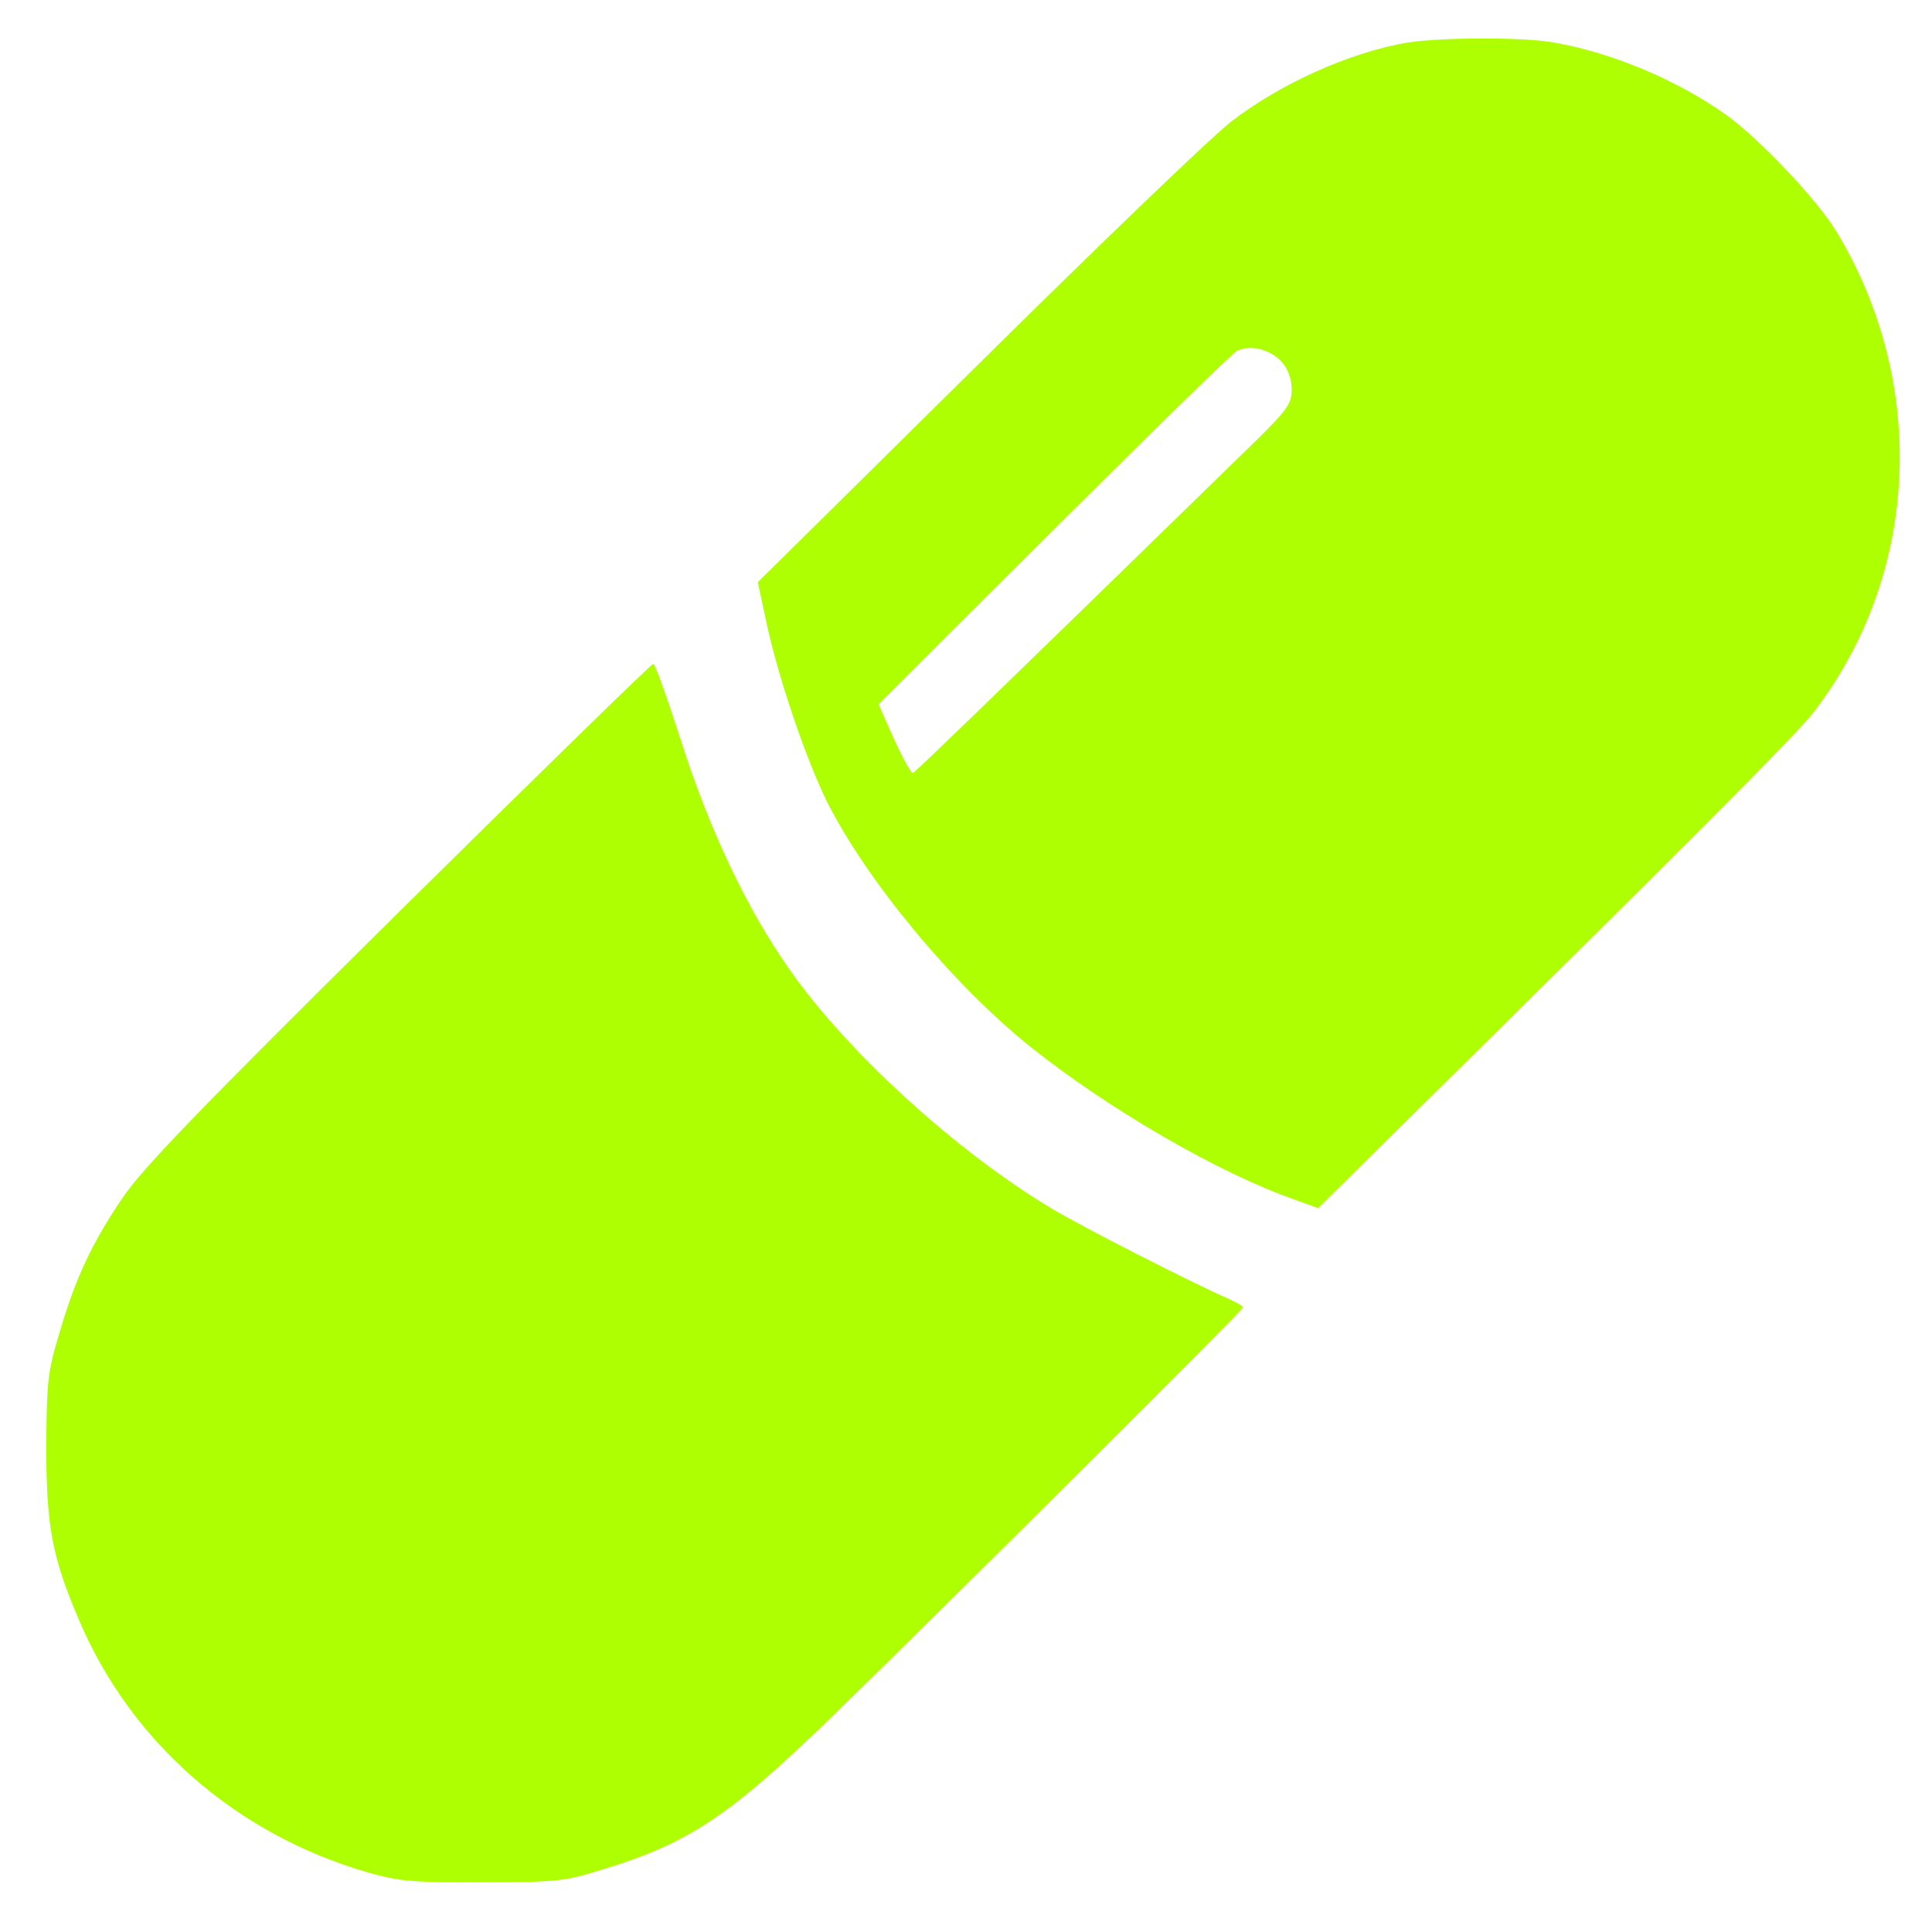
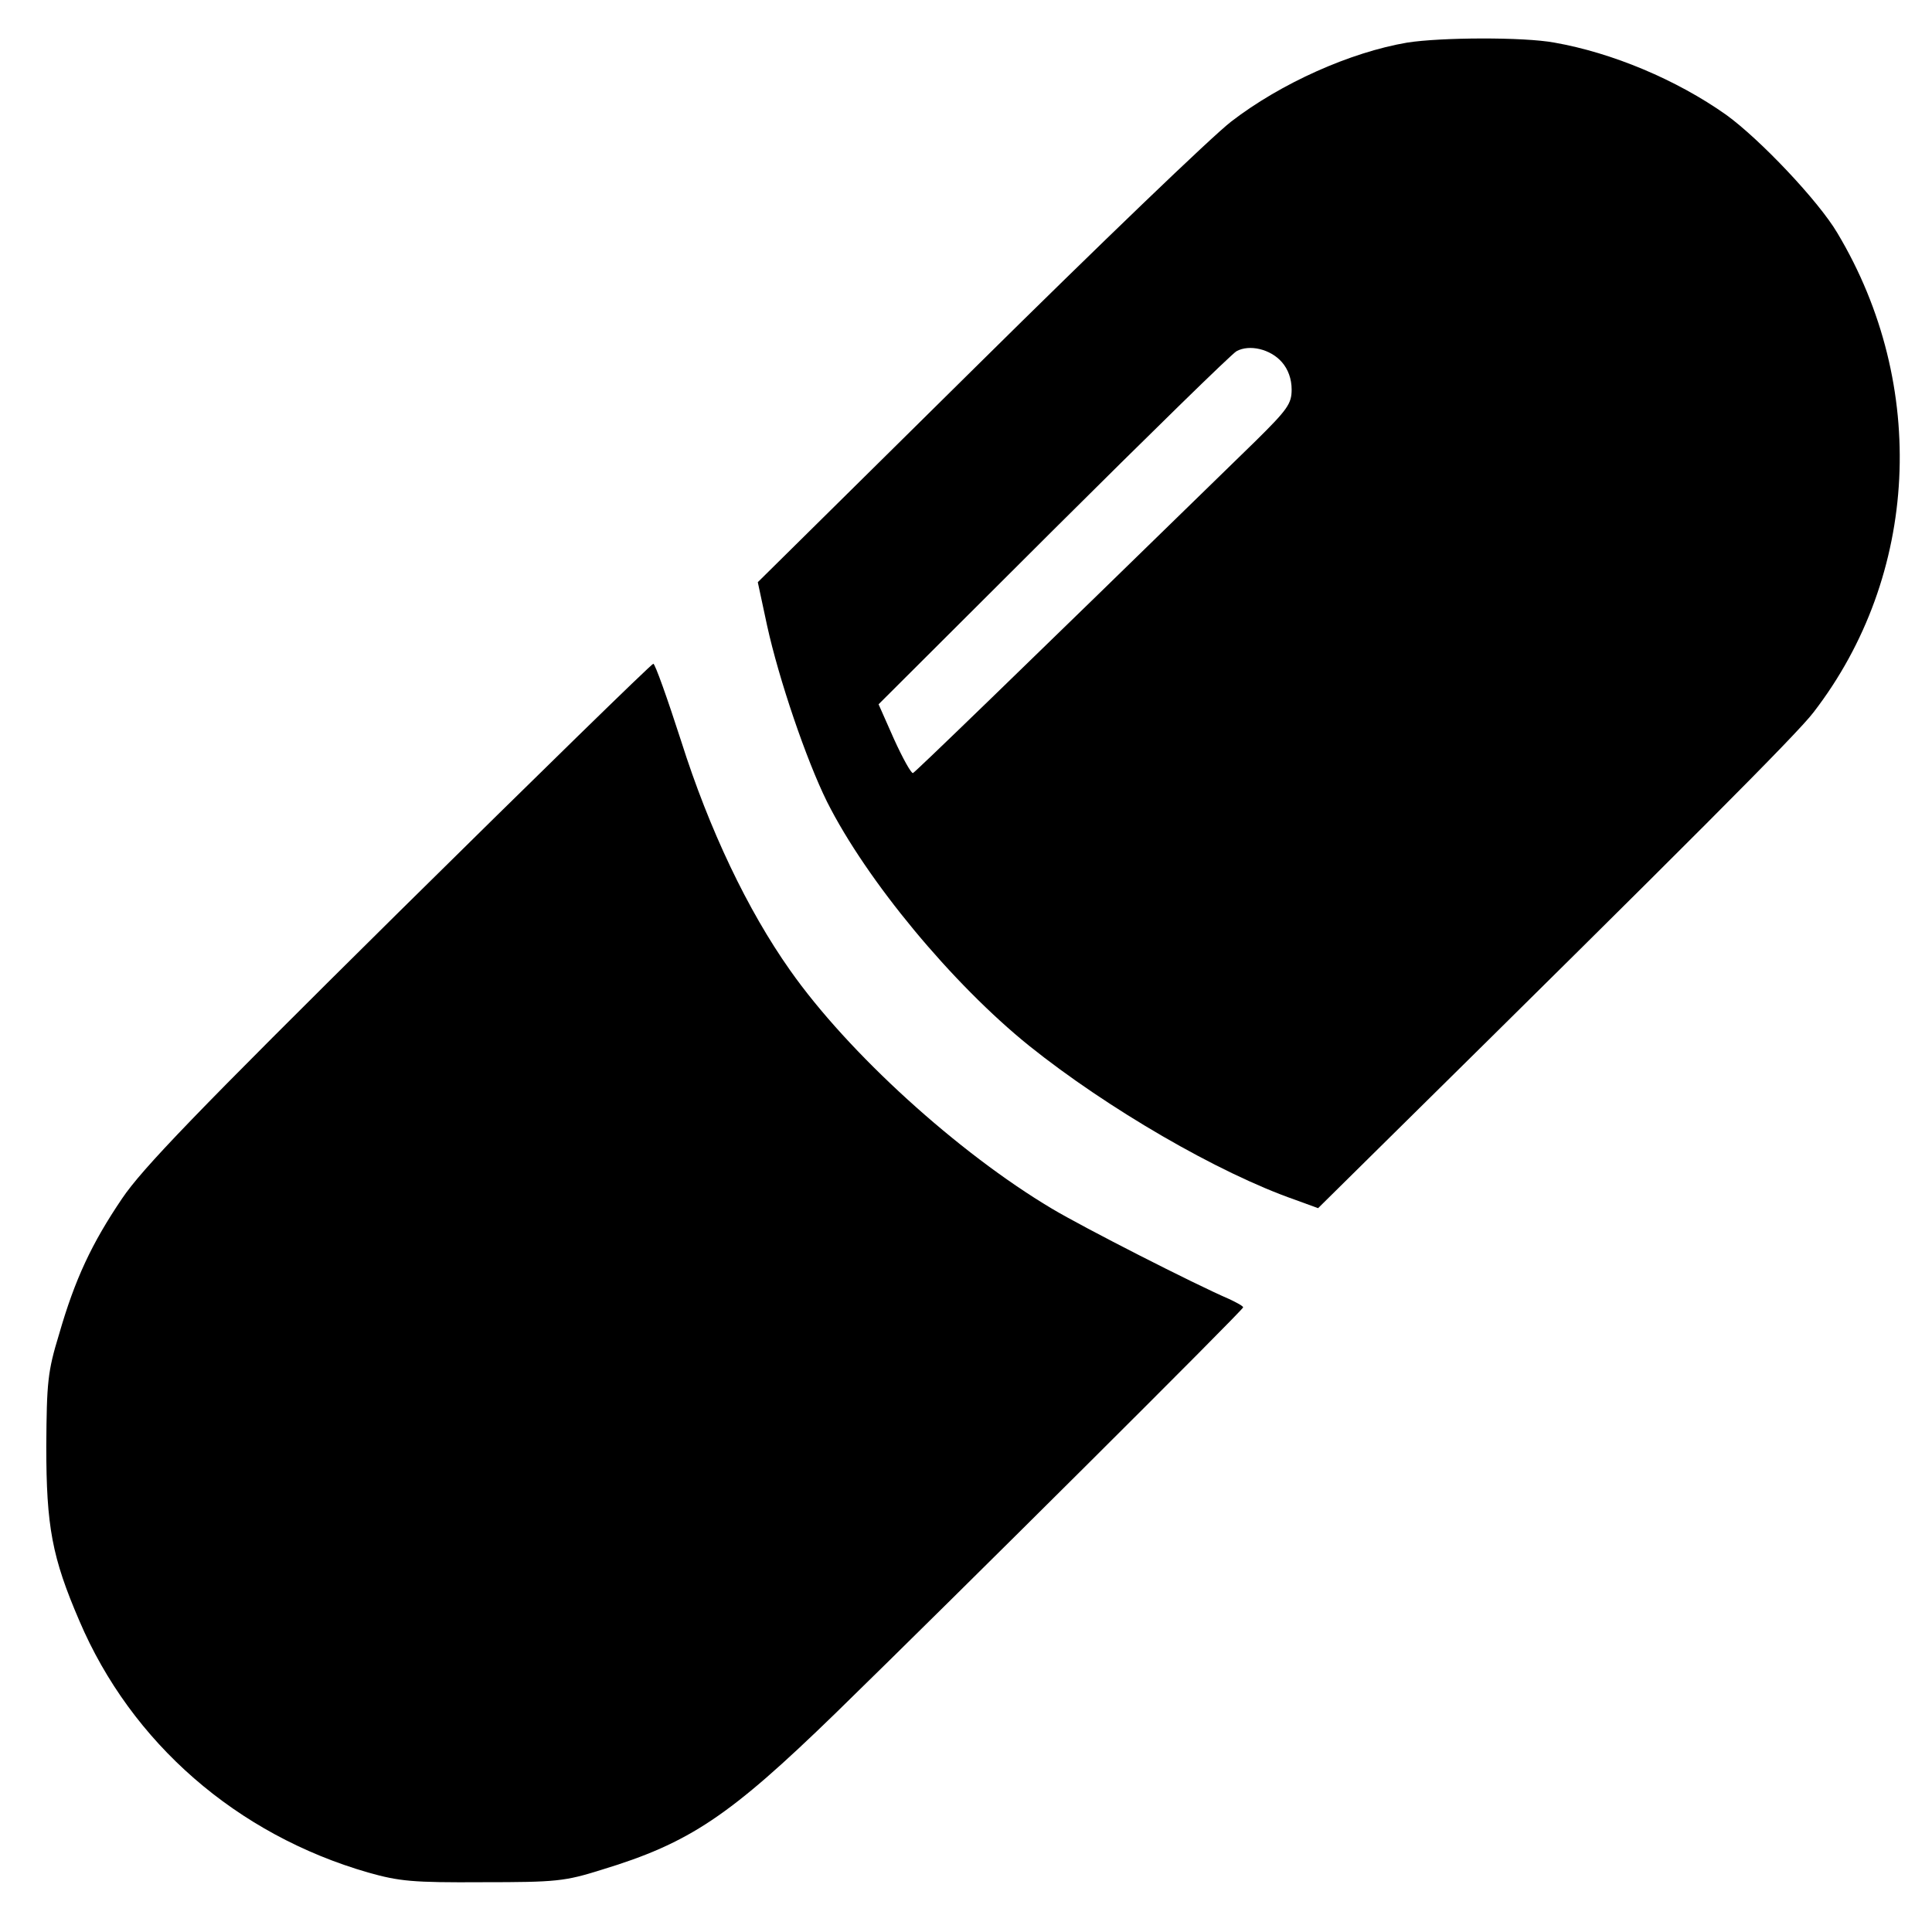
<svg xmlns="http://www.w3.org/2000/svg" version="1.0" width="504pt" height="504pt" viewBox="0 0 504 504" preserveAspectRatio="xMidYMid meet">
-   <g transform="translate(-230,540) scale(0.115,-0.115)" fill="#afff03" stroke="none">
-     <path d="M5192 4599 c-129 -22 -286 -92 -399 -179 -43 -33 -302 -282 -576 -553 l-498 -492 21 -98 c27 -123 89 -305 136 -400 90 -179 284 -413 459 -554 176 -141 428 -288 603 -349 l52 -19 163 161 c668 659 925 916 961 964 239 310 261 741 54 1087 -43 73 -176 213 -252 268 -113 80 -259 141 -390 164 -70 13 -258 12 -334 0z m-284 -725 c14 -16 22 -38 22 -62 0 -32 -9 -45 -82 -117 -568 -554 -771 -750 -777 -753 -4 -1 -23 33 -43 77 l-35 79 396 395 c218 217 405 400 416 406 29 16 77 5 103 -25z" />
-     <path d="M2904 2626 c-461 -456 -581 -581 -627 -649 -69 -102 -107 -183 -143 -308 -26 -85 -28 -109 -29 -254 0 -182 13 -252 75 -396 118 -277 357 -485 655 -571 71 -20 101 -23 260 -22 167 0 186 2 269 28 201 61 291 122 531 355 281 274 925 915 925 921 0 3 -15 11 -32 19 -79 34 -330 162 -402 205 -213 127 -462 353 -594 541 -96 136 -183 318 -247 520 -31 96 -59 175 -63 175 -4 0 -264 -254 -578 -564z" />
+   <g transform="translate(-230,540) scale(0.115,-0.115)">
+     <path d="M5192 4599 c-129 -22 -286 -92 -399 -179 -43 -33 -302 -282 -576         -553 l-498 -492 21 -98 c27 -123 89 -305 136 -400 90 -179 284 -413 459 -554         176 -141 428 -288 603 -349 l52 -19 163 161 c668 659 925 916 961 964 239 310         261 741 54 1087 -43 73 -176 213 -252 268 -113 80 -259 141 -390 164 -70 13         -258 12 -334 0z m-284 -725 c14 -16 22 -38 22 -62 0 -32 -9 -45 -82 -117 -568         -554 -771 -750 -777 -753 -4 -1 -23 33 -43 77 l-35 79 396 395 c218 217 405         400 416 406 29 16 77 5 103 -25z" />
+     <path d="M2904 2626 c-461 -456 -581 -581 -627 -649 -69 -102 -107 -183 -143         -308 -26 -85 -28 -109 -29 -254 0 -182 13 -252 75 -396 118 -277 357 -485 655         -571 71 -20 101 -23 260 -22 167 0 186 2 269 28 201 61 291 122 531 355 281         274 925 915 925 921 0 3 -15 11 -32 19 -79 34 -330 162 -402 205 -213 127         -462 353 -594 541 -96 136 -183 318 -247 520 -31 96 -59 175 -63 175 -4 0         -264 -254 -578 -564z" />
  </g>
</svg>
